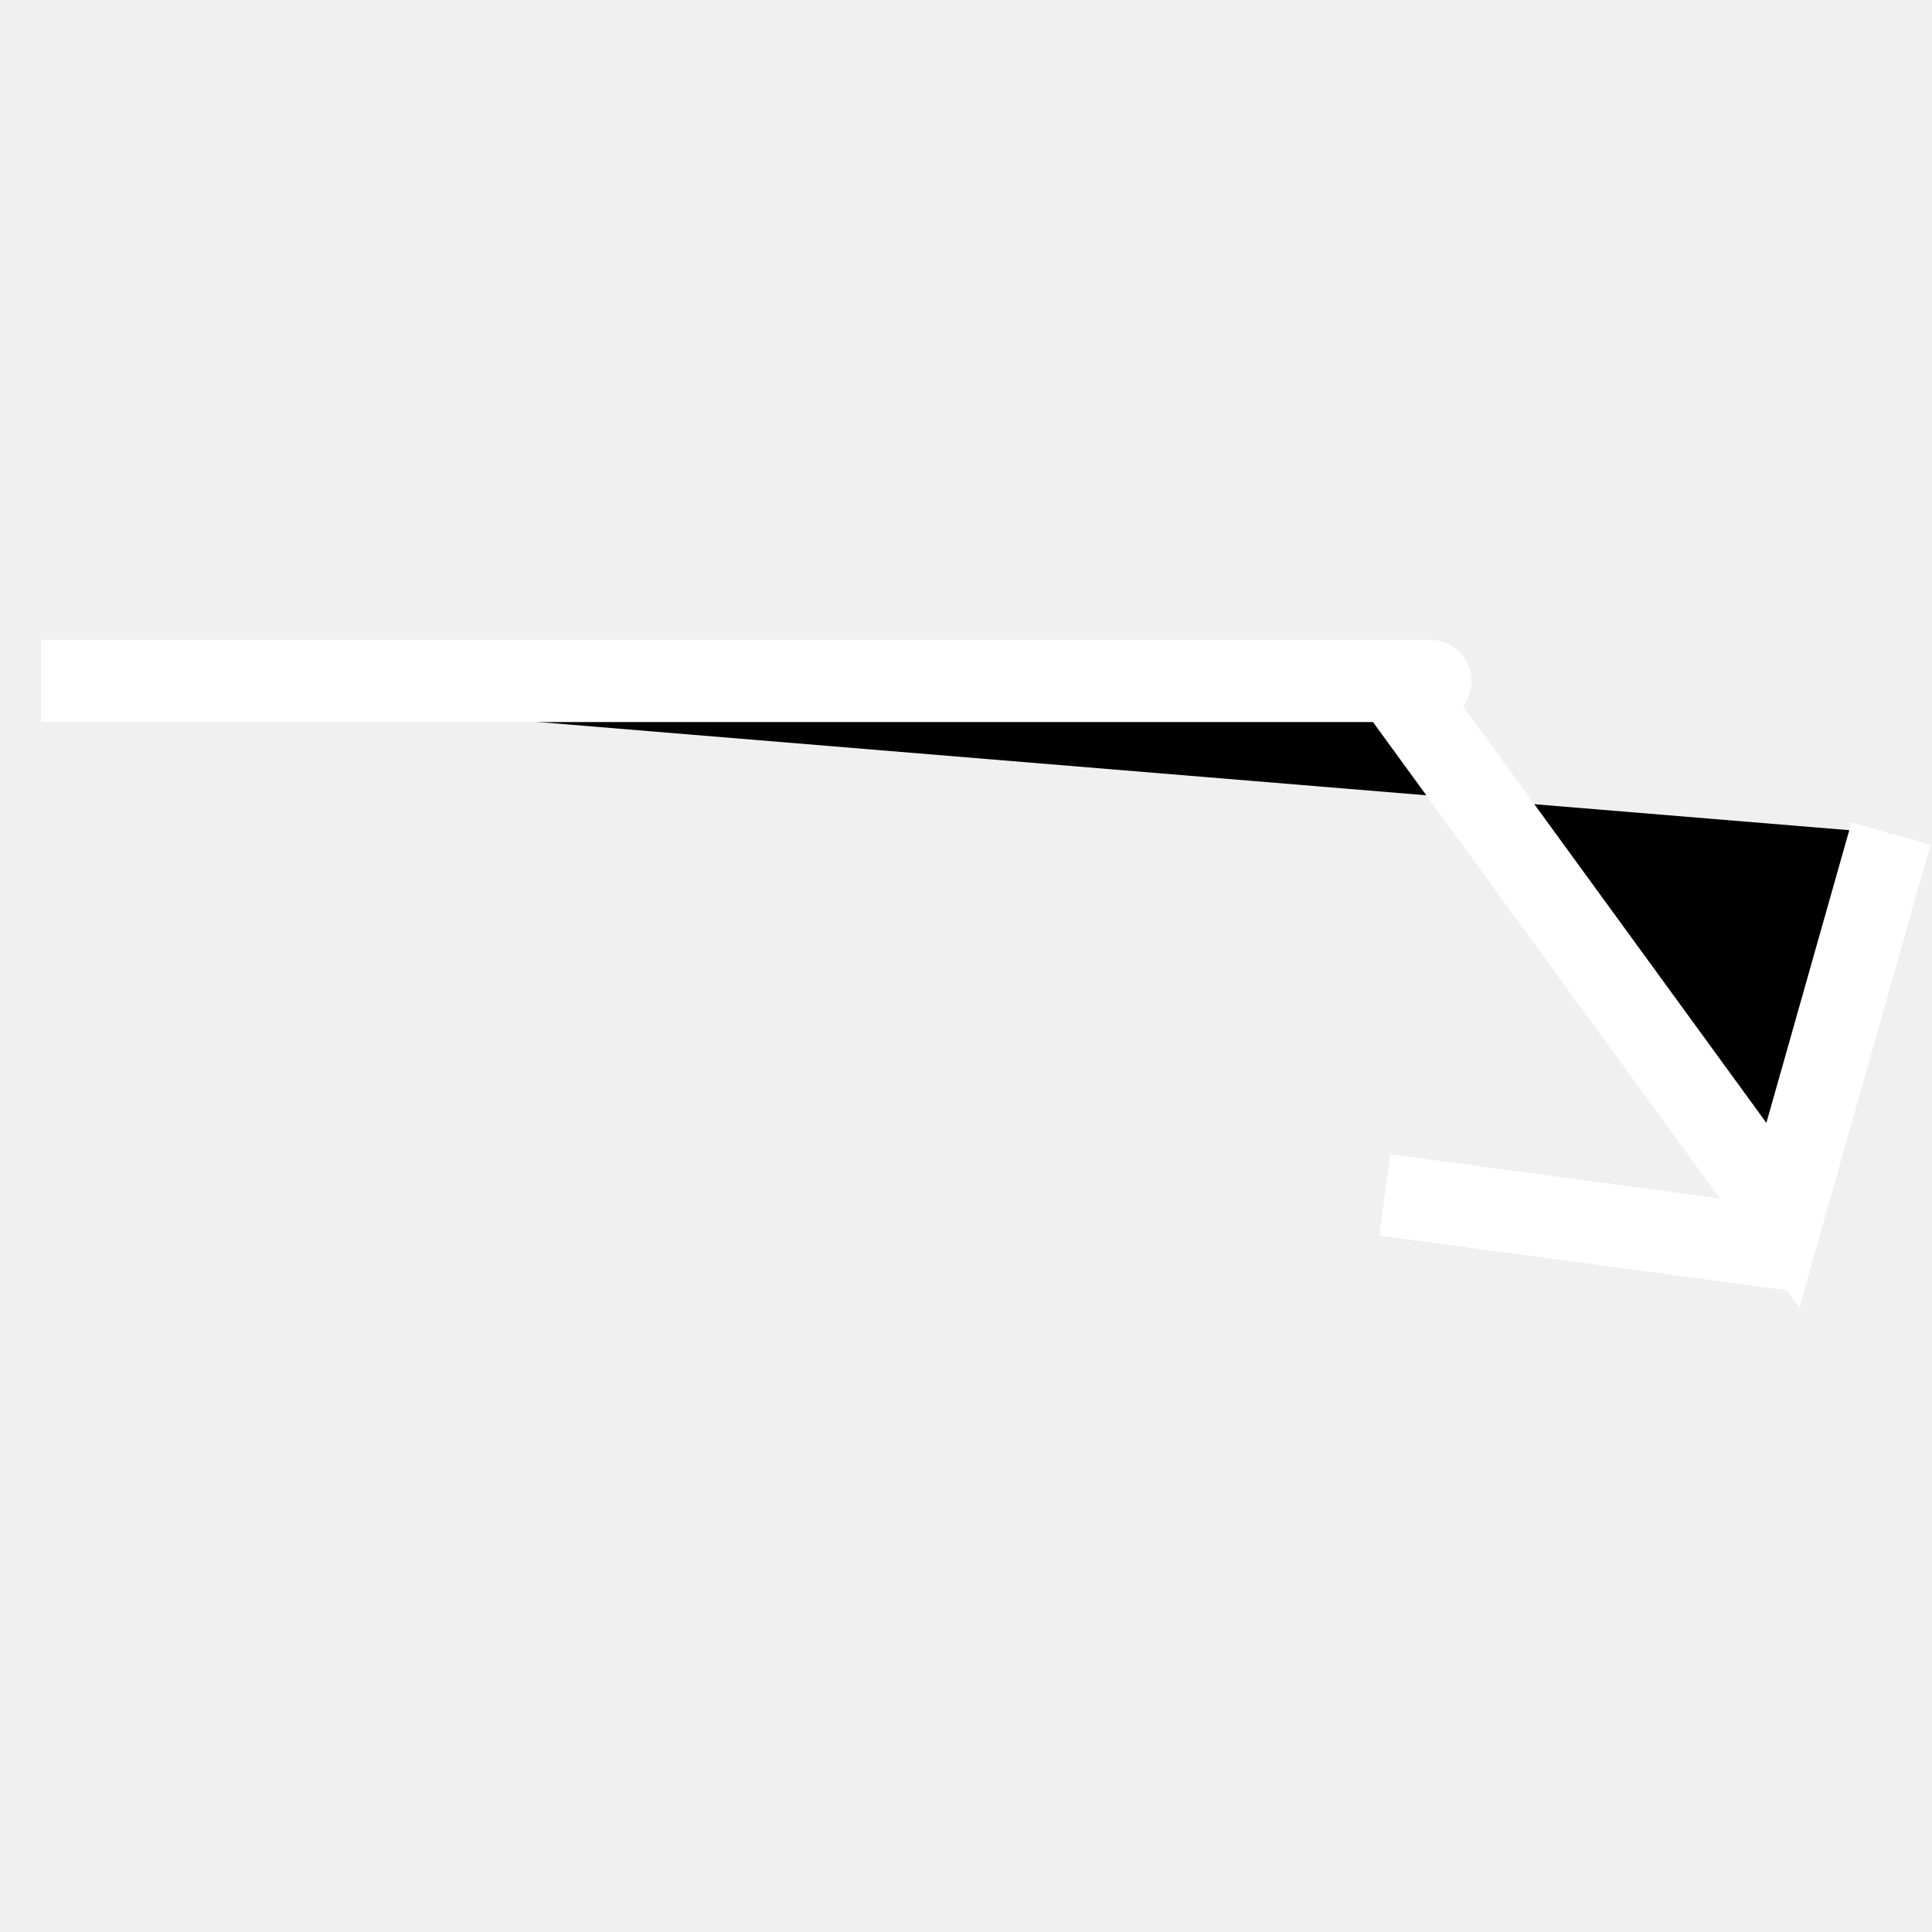
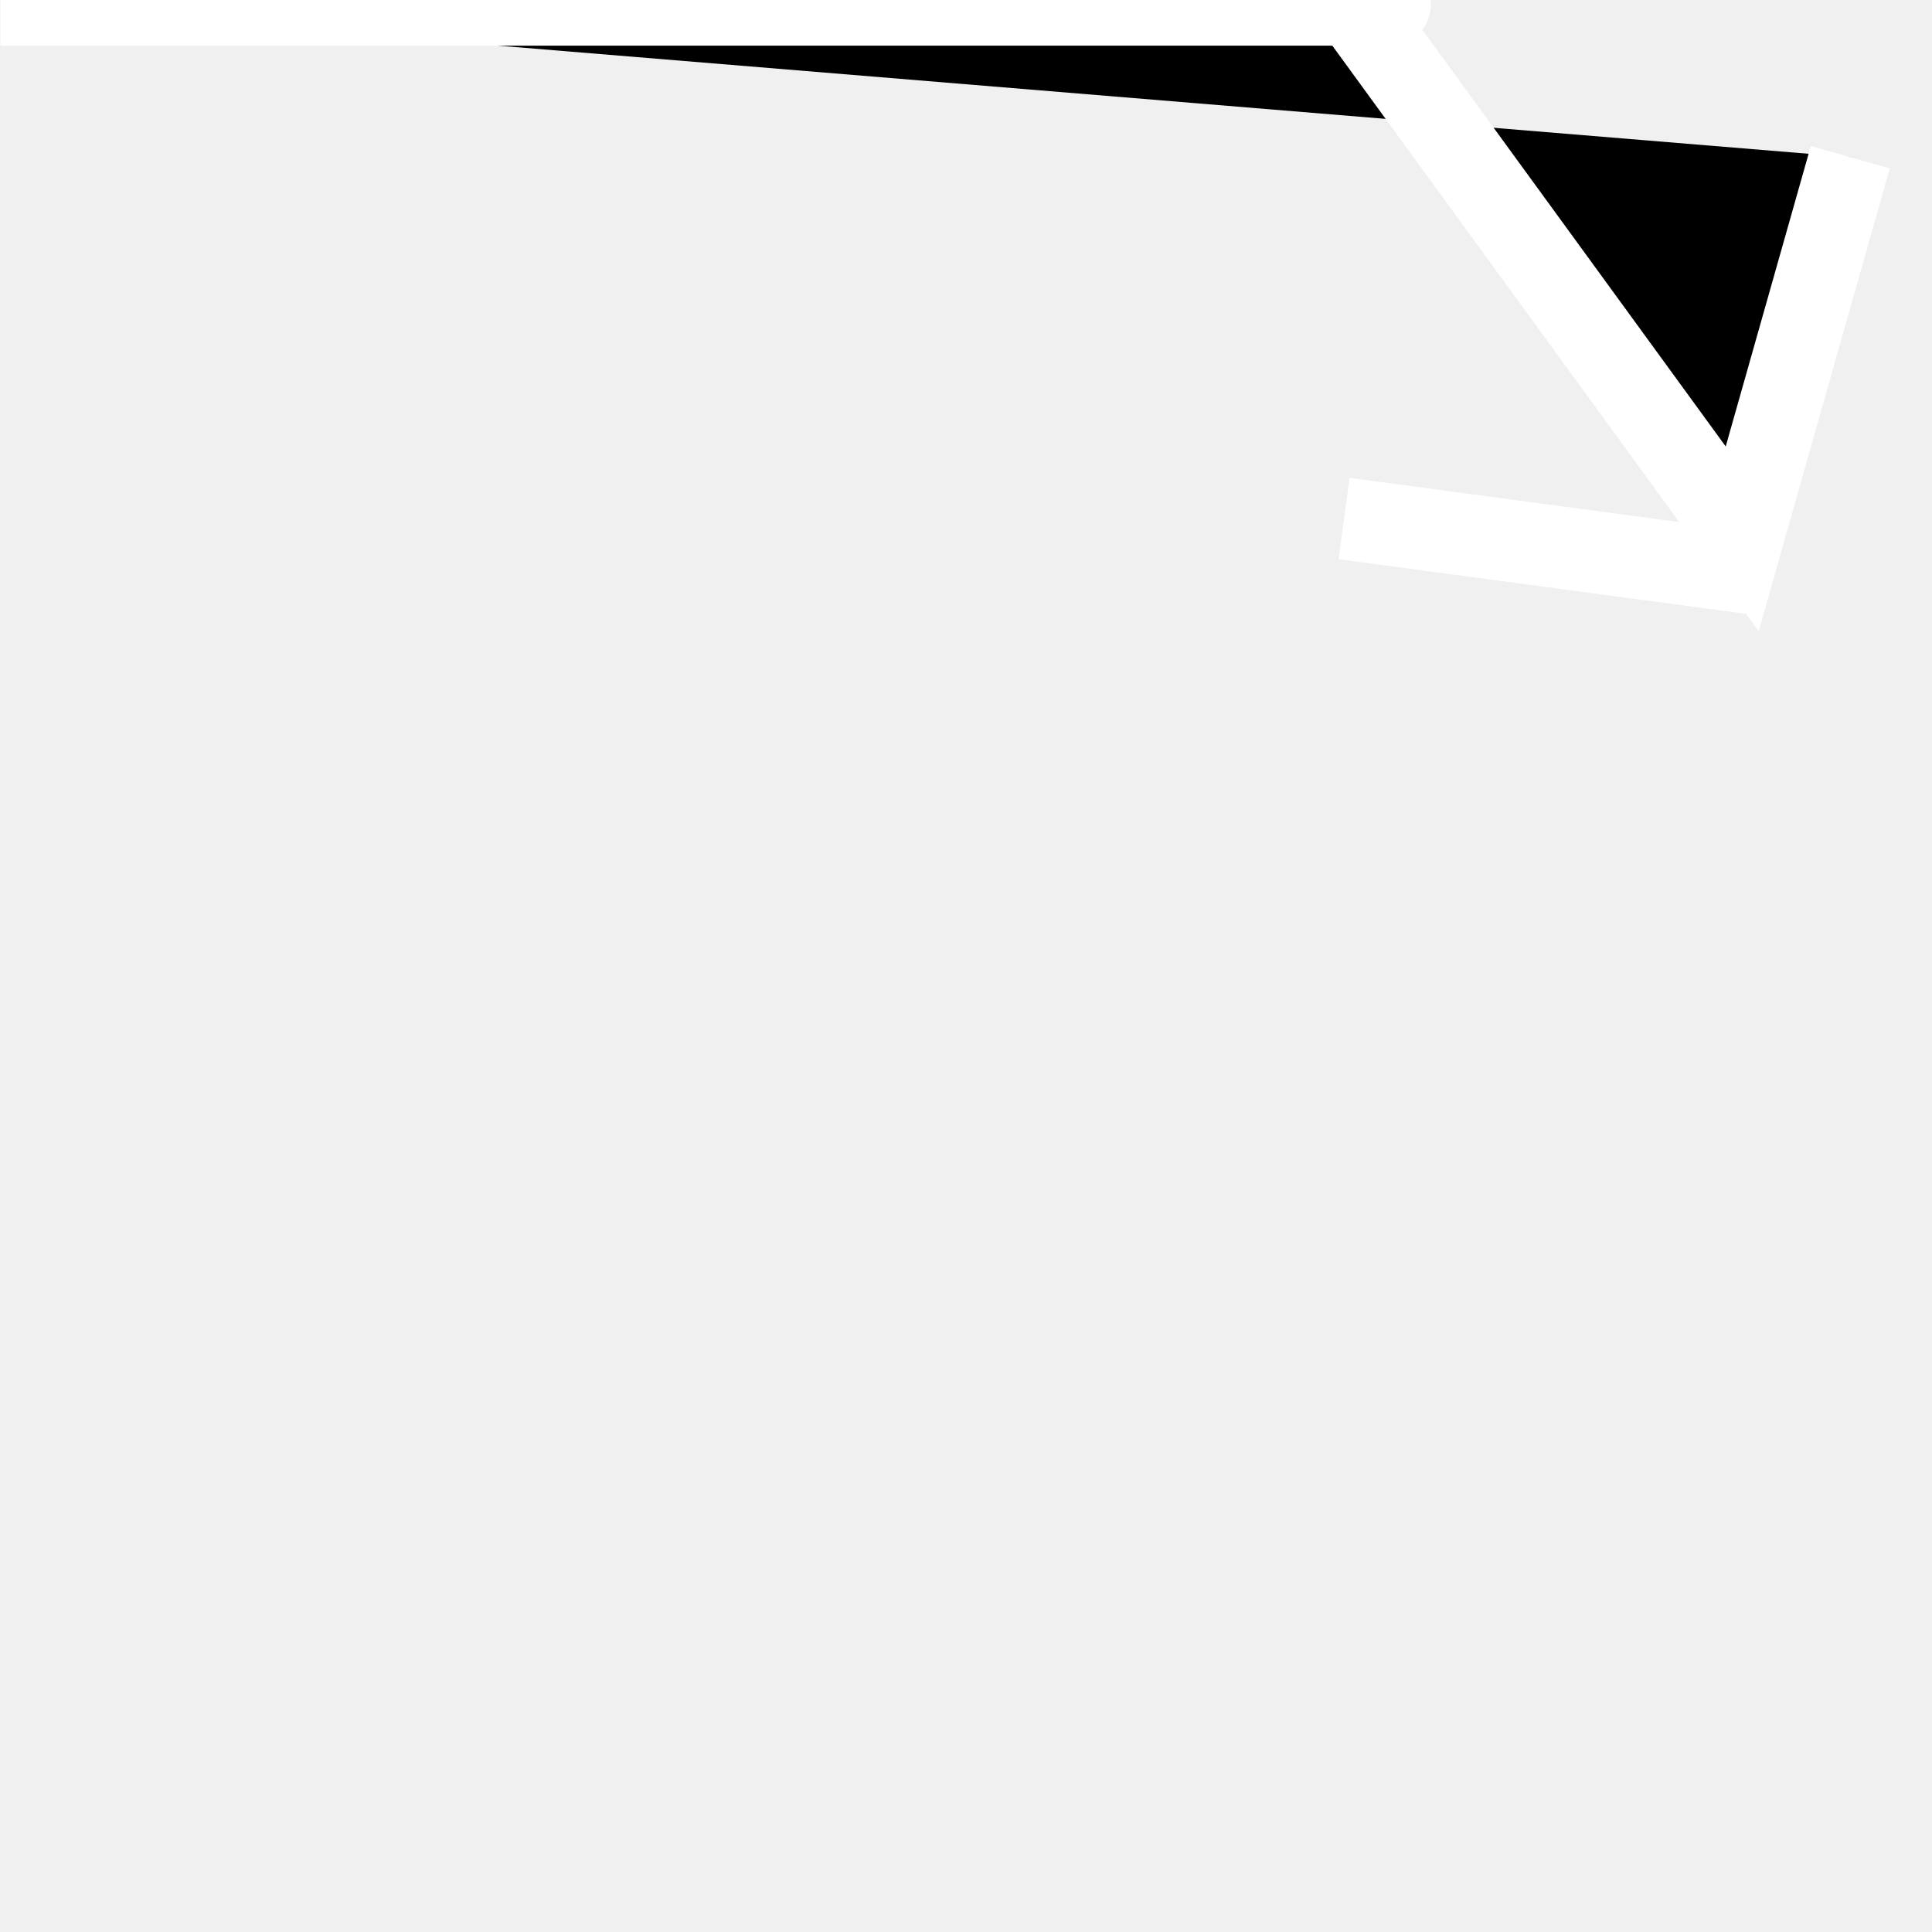
<svg xmlns="http://www.w3.org/2000/svg" width="64" height="64" id="svg2985" version="1.1">
  <defs id="defs2987" />
  <g id="Layer 1" transform="translate(0,16)">
-     <path style="fill:#none;stroke:#ffffff;stroke-width:2.719px;stroke-linecap:butt;stroke-linejoin:miter;stroke-opacity:1" d="m 1.359,6.559 c 57.635,0 44.814,0 44.814,0 l 12.887,17.697 3.58,-12.641 m -16.769,11.969 13.849,1.857" id="sd_symbol" />
+     <path style="stroke:#ffffff;stroke-width:2.719px;stroke-linecap:butt;stroke-linejoin:miter;stroke-opacity:1" d="m 0.012,-15.848 c 57.635,0 44.814,0 44.814,0 L 57.713,1.849 61.293,-10.792 M 44.524,1.177 58.373,3.034" id="sd_symbol" />
  </g>
</svg>
